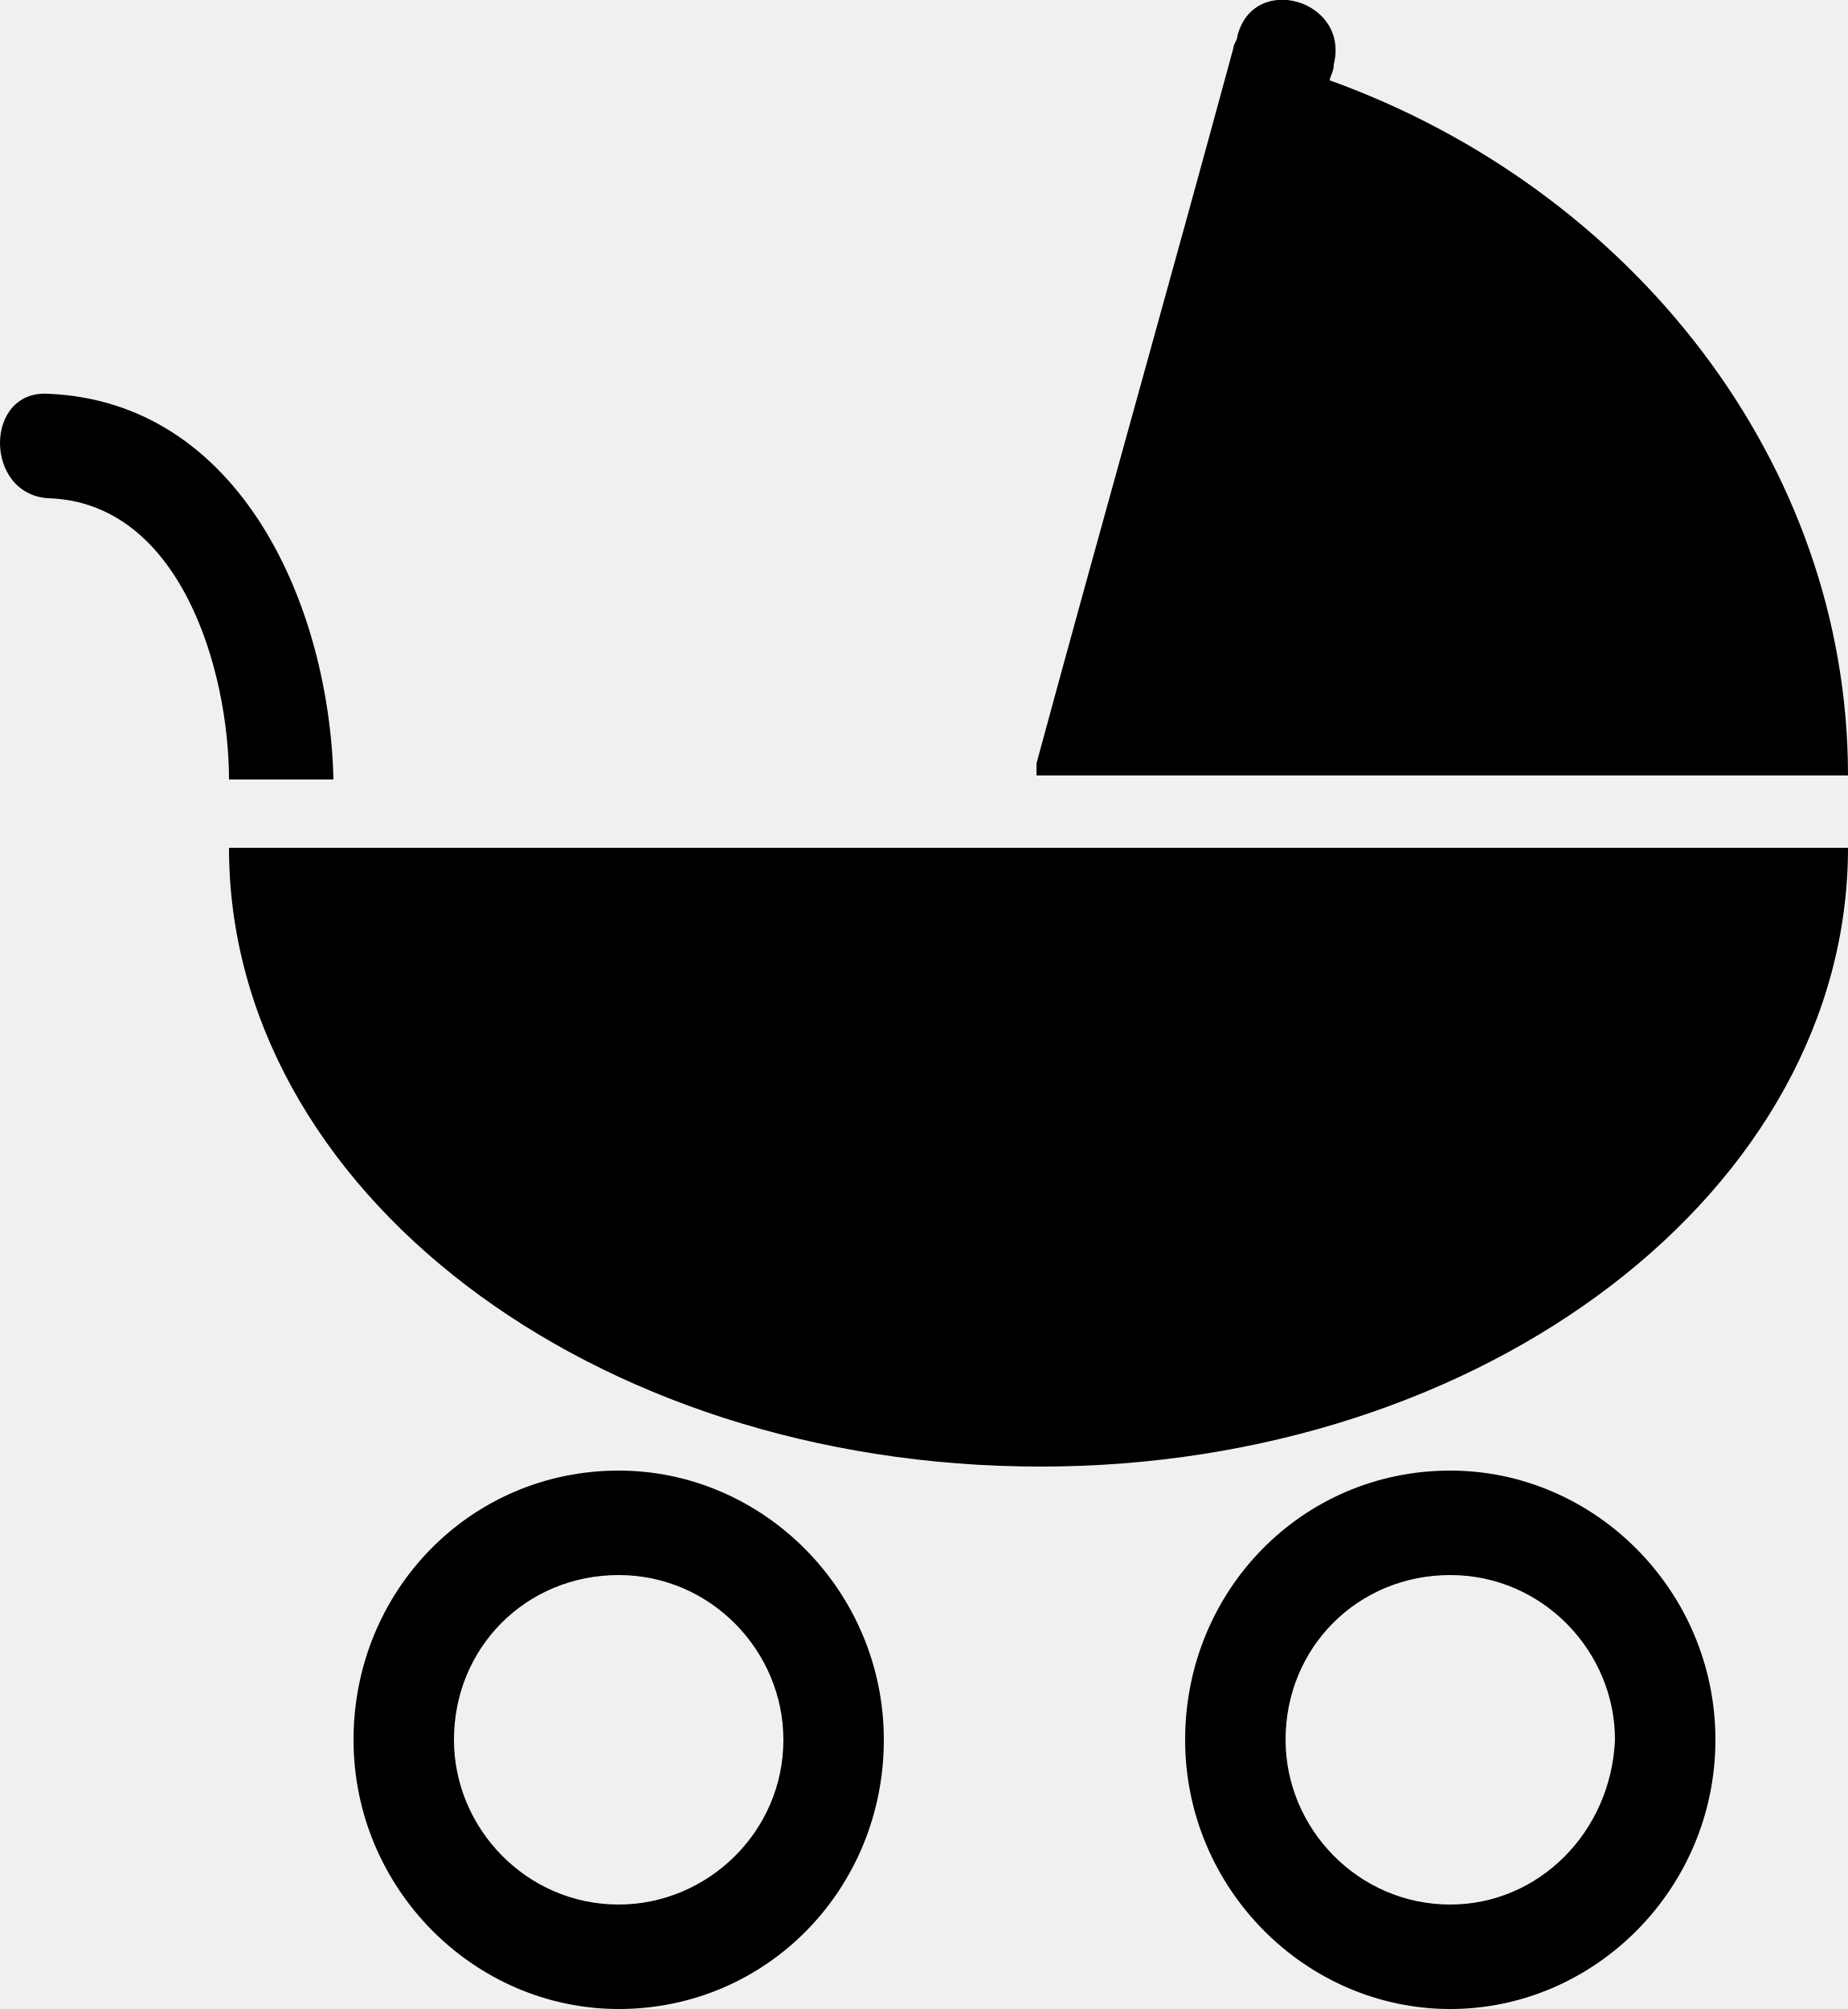
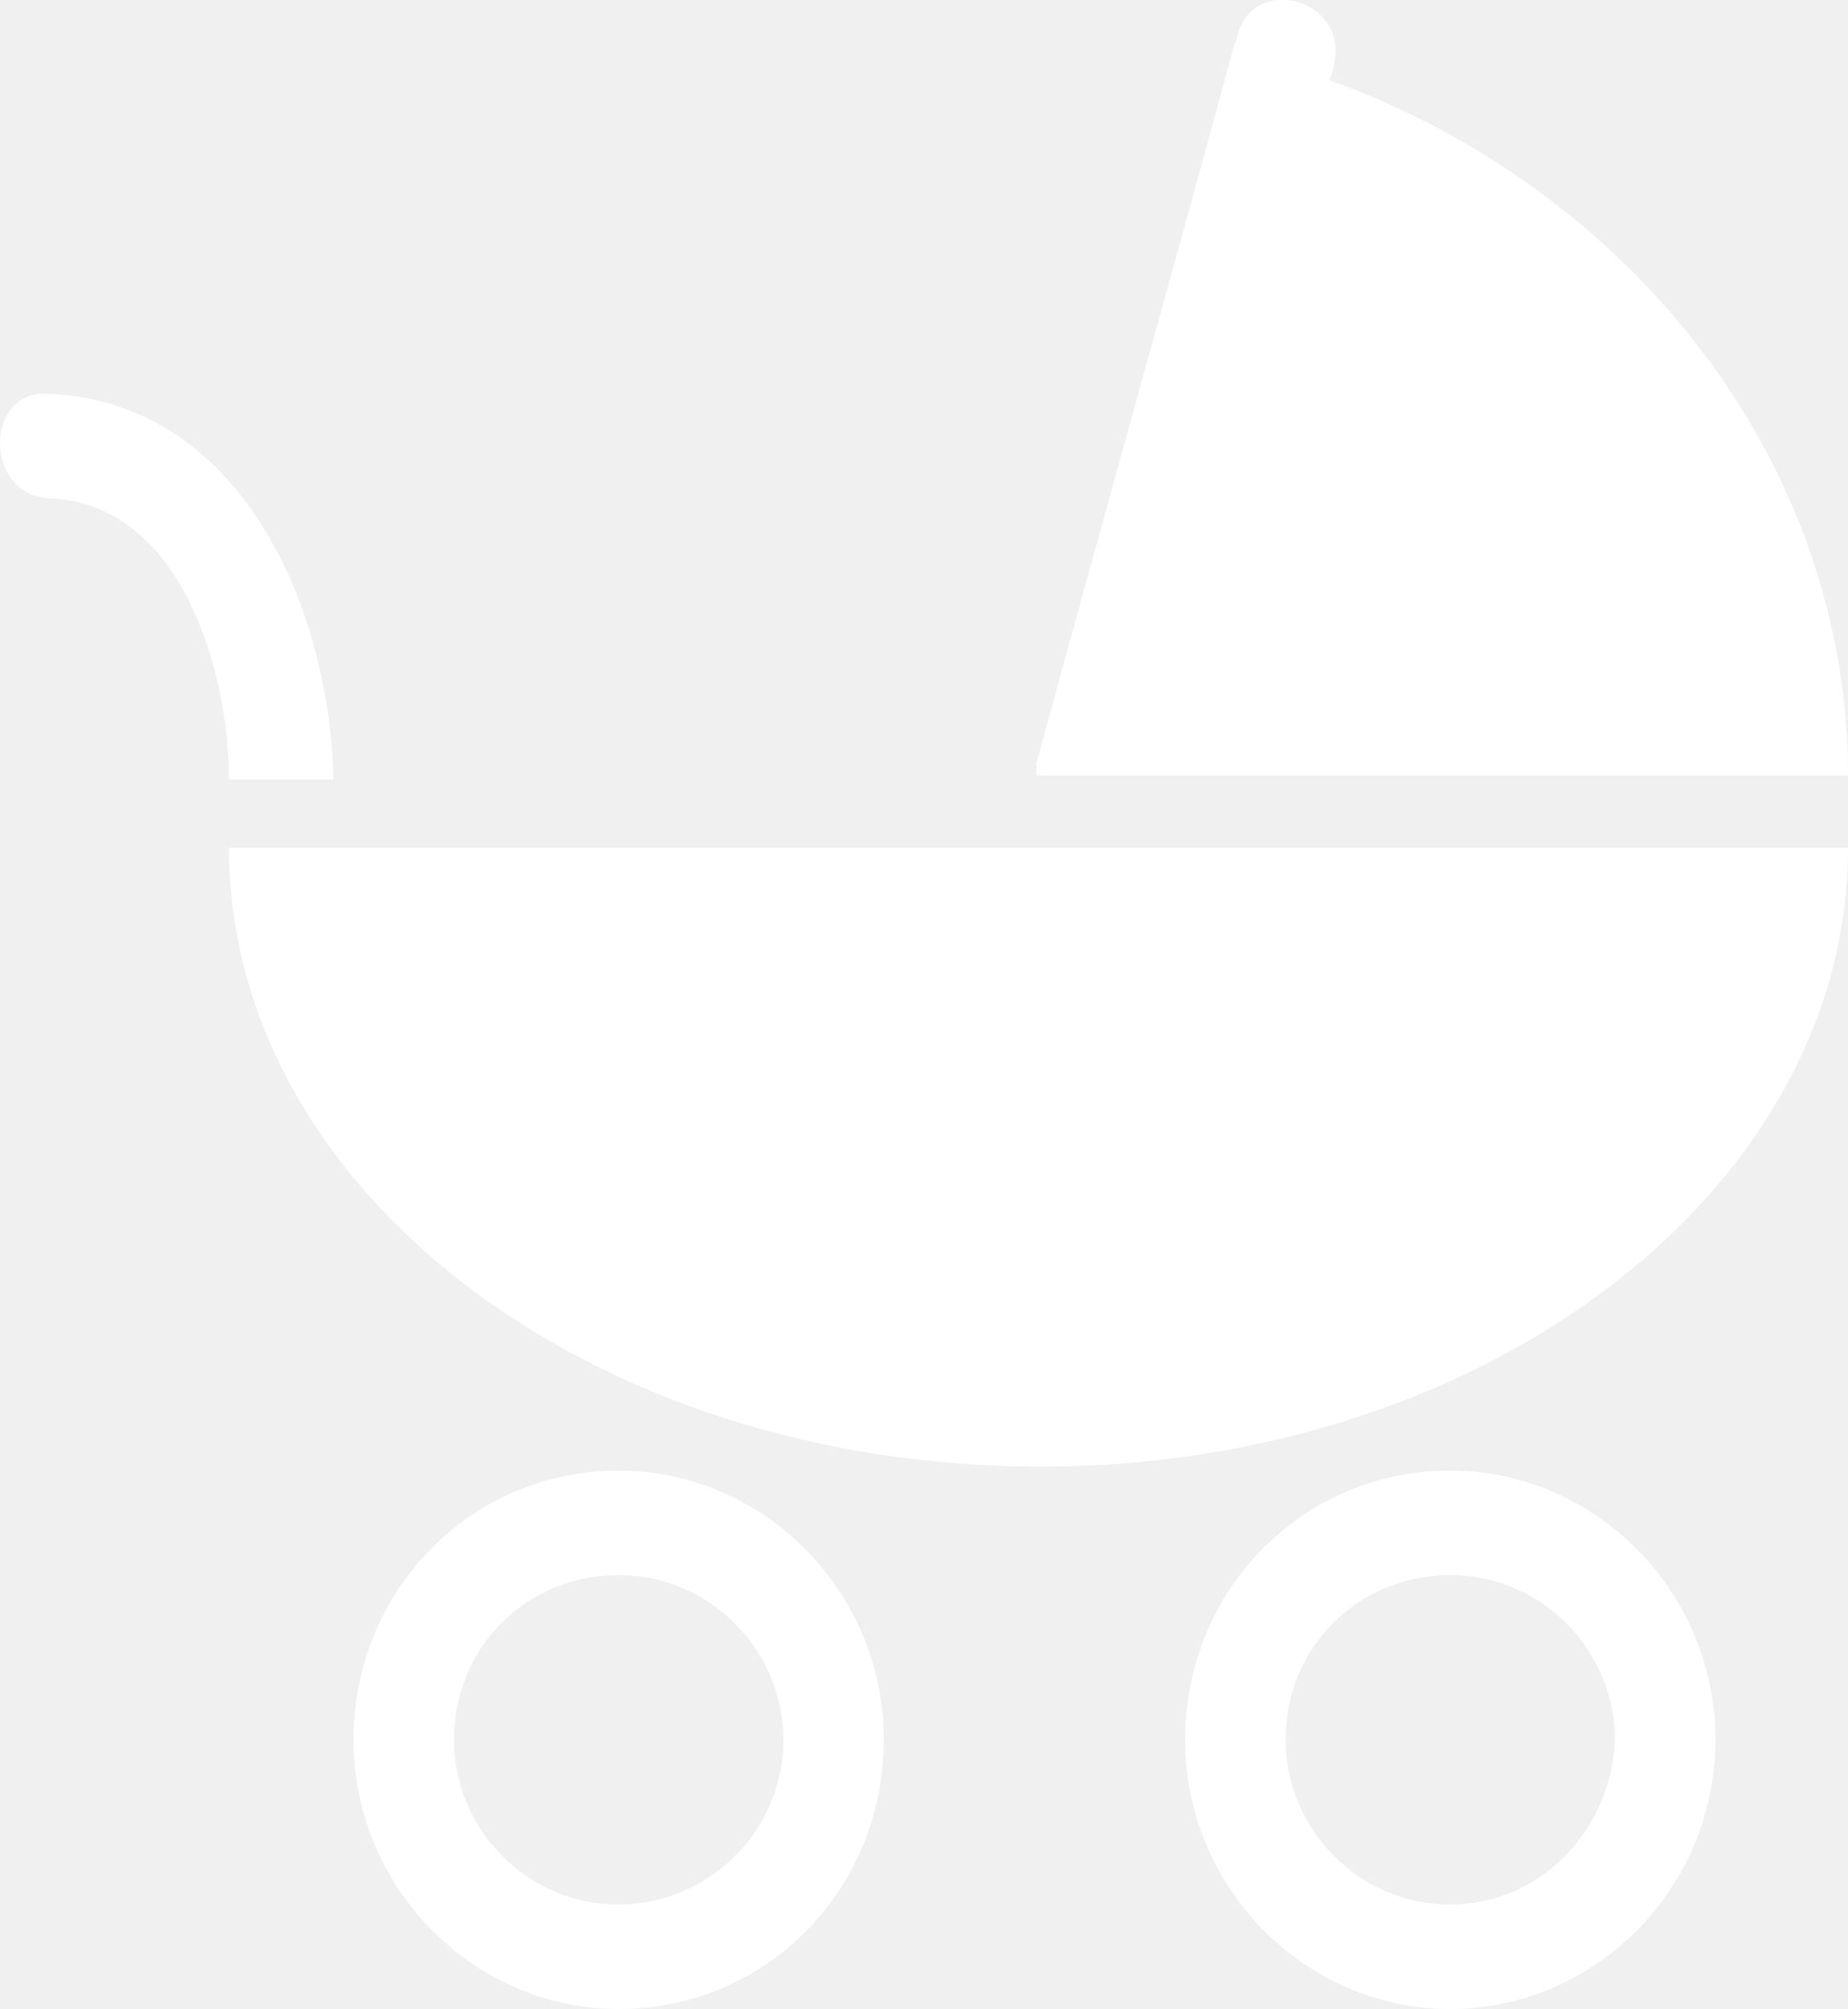
<svg xmlns="http://www.w3.org/2000/svg" version="1.1" id="Layer_1" x="0px" y="0px" viewBox="0 0 46 50" enable-background="new 0 0 46 50" xml:space="preserve">
  <g>
    <g>
-       <path d="M25.9,36.5C37,36.5,46,29.6,46,21.1H5.7C5.7,29.6,14.7,36.5,25.9,36.5z M15.4,36.6c-3.7,0-6.6,3-6.6,6.7    c0,3.7,3,6.7,6.6,6.7c3.7,0,6.6-3,6.6-6.7C22,39.6,19,36.6,15.4,36.6z M15.4,47.4c-2.3,0-4.1-1.9-4.1-4.1c0-2.3,1.8-4.1,4.1-4.1    c2.3,0,4.1,1.9,4.1,4.1C19.5,45.6,17.6,47.4,15.4,47.4z M36.1,36.6c-3.7,0-6.6,3-6.6,6.7c0,3.7,3,6.7,6.6,6.7c3.6,0,6.6-3,6.6-6.7    C42.7,39.6,39.7,36.6,36.1,36.6z M36.1,47.4c-2.3,0-4.1-1.9-4.1-4.1c0-2.3,1.8-4.1,4.1-4.1c2.3,0,4.1,1.9,4.1,4.1    C40.1,45.6,38.3,47.4,36.1,47.4z M8.3,19.4L8.3,19.4C8.2,15.1,6,10,1.2,9.8c-1.6-0.1-1.6,2.5,0,2.6c3.3,0.1,4.5,4.3,4.5,7l0,0H8.3    z M33.1,2c0-0.1,0.1-0.2,0.1-0.4c0.4-1.6-2-2.3-2.4-0.7c0,0.1-0.1,0.2-0.1,0.3c-1.6,5.9-3.3,11.9-4.9,17.8c0,0.1,0,0.2,0,0.3H46    C46,11.5,40.6,4.7,33.1,2z" />
+       <path fill="#ffffff" d="M25.9,36.5C37,36.5,46,29.6,46,21.1H5.7C5.7,29.6,14.7,36.5,25.9,36.5z M15.4,36.6c-3.7,0-6.6,3-6.6,6.7    c0,3.7,3,6.7,6.6,6.7c3.7,0,6.6-3,6.6-6.7C22,39.6,19,36.6,15.4,36.6z M15.4,47.4c-2.3,0-4.1-1.9-4.1-4.1c0-2.3,1.8-4.1,4.1-4.1    c2.3,0,4.1,1.9,4.1,4.1C19.5,45.6,17.6,47.4,15.4,47.4z M36.1,36.6c-3.7,0-6.6,3-6.6,6.7c0,3.7,3,6.7,6.6,6.7c3.6,0,6.6-3,6.6-6.7    C42.7,39.6,39.7,36.6,36.1,36.6z M36.1,47.4c-2.3,0-4.1-1.9-4.1-4.1c0-2.3,1.8-4.1,4.1-4.1c2.3,0,4.1,1.9,4.1,4.1    C40.1,45.6,38.3,47.4,36.1,47.4z M8.3,19.4L8.3,19.4C8.2,15.1,6,10,1.2,9.8c-1.6-0.1-1.6,2.5,0,2.6c3.3,0.1,4.5,4.3,4.5,7l0,0H8.3    z M33.1,2c0-0.1,0.1-0.2,0.1-0.4c0.4-1.6-2-2.3-2.4-0.7c0,0.1-0.1,0.2-0.1,0.3c-1.6,5.9-3.3,11.9-4.9,17.8c0,0.1,0,0.2,0,0.3H46    C46,11.5,40.6,4.7,33.1,2z" />
    </g>
  </g>
</svg>
